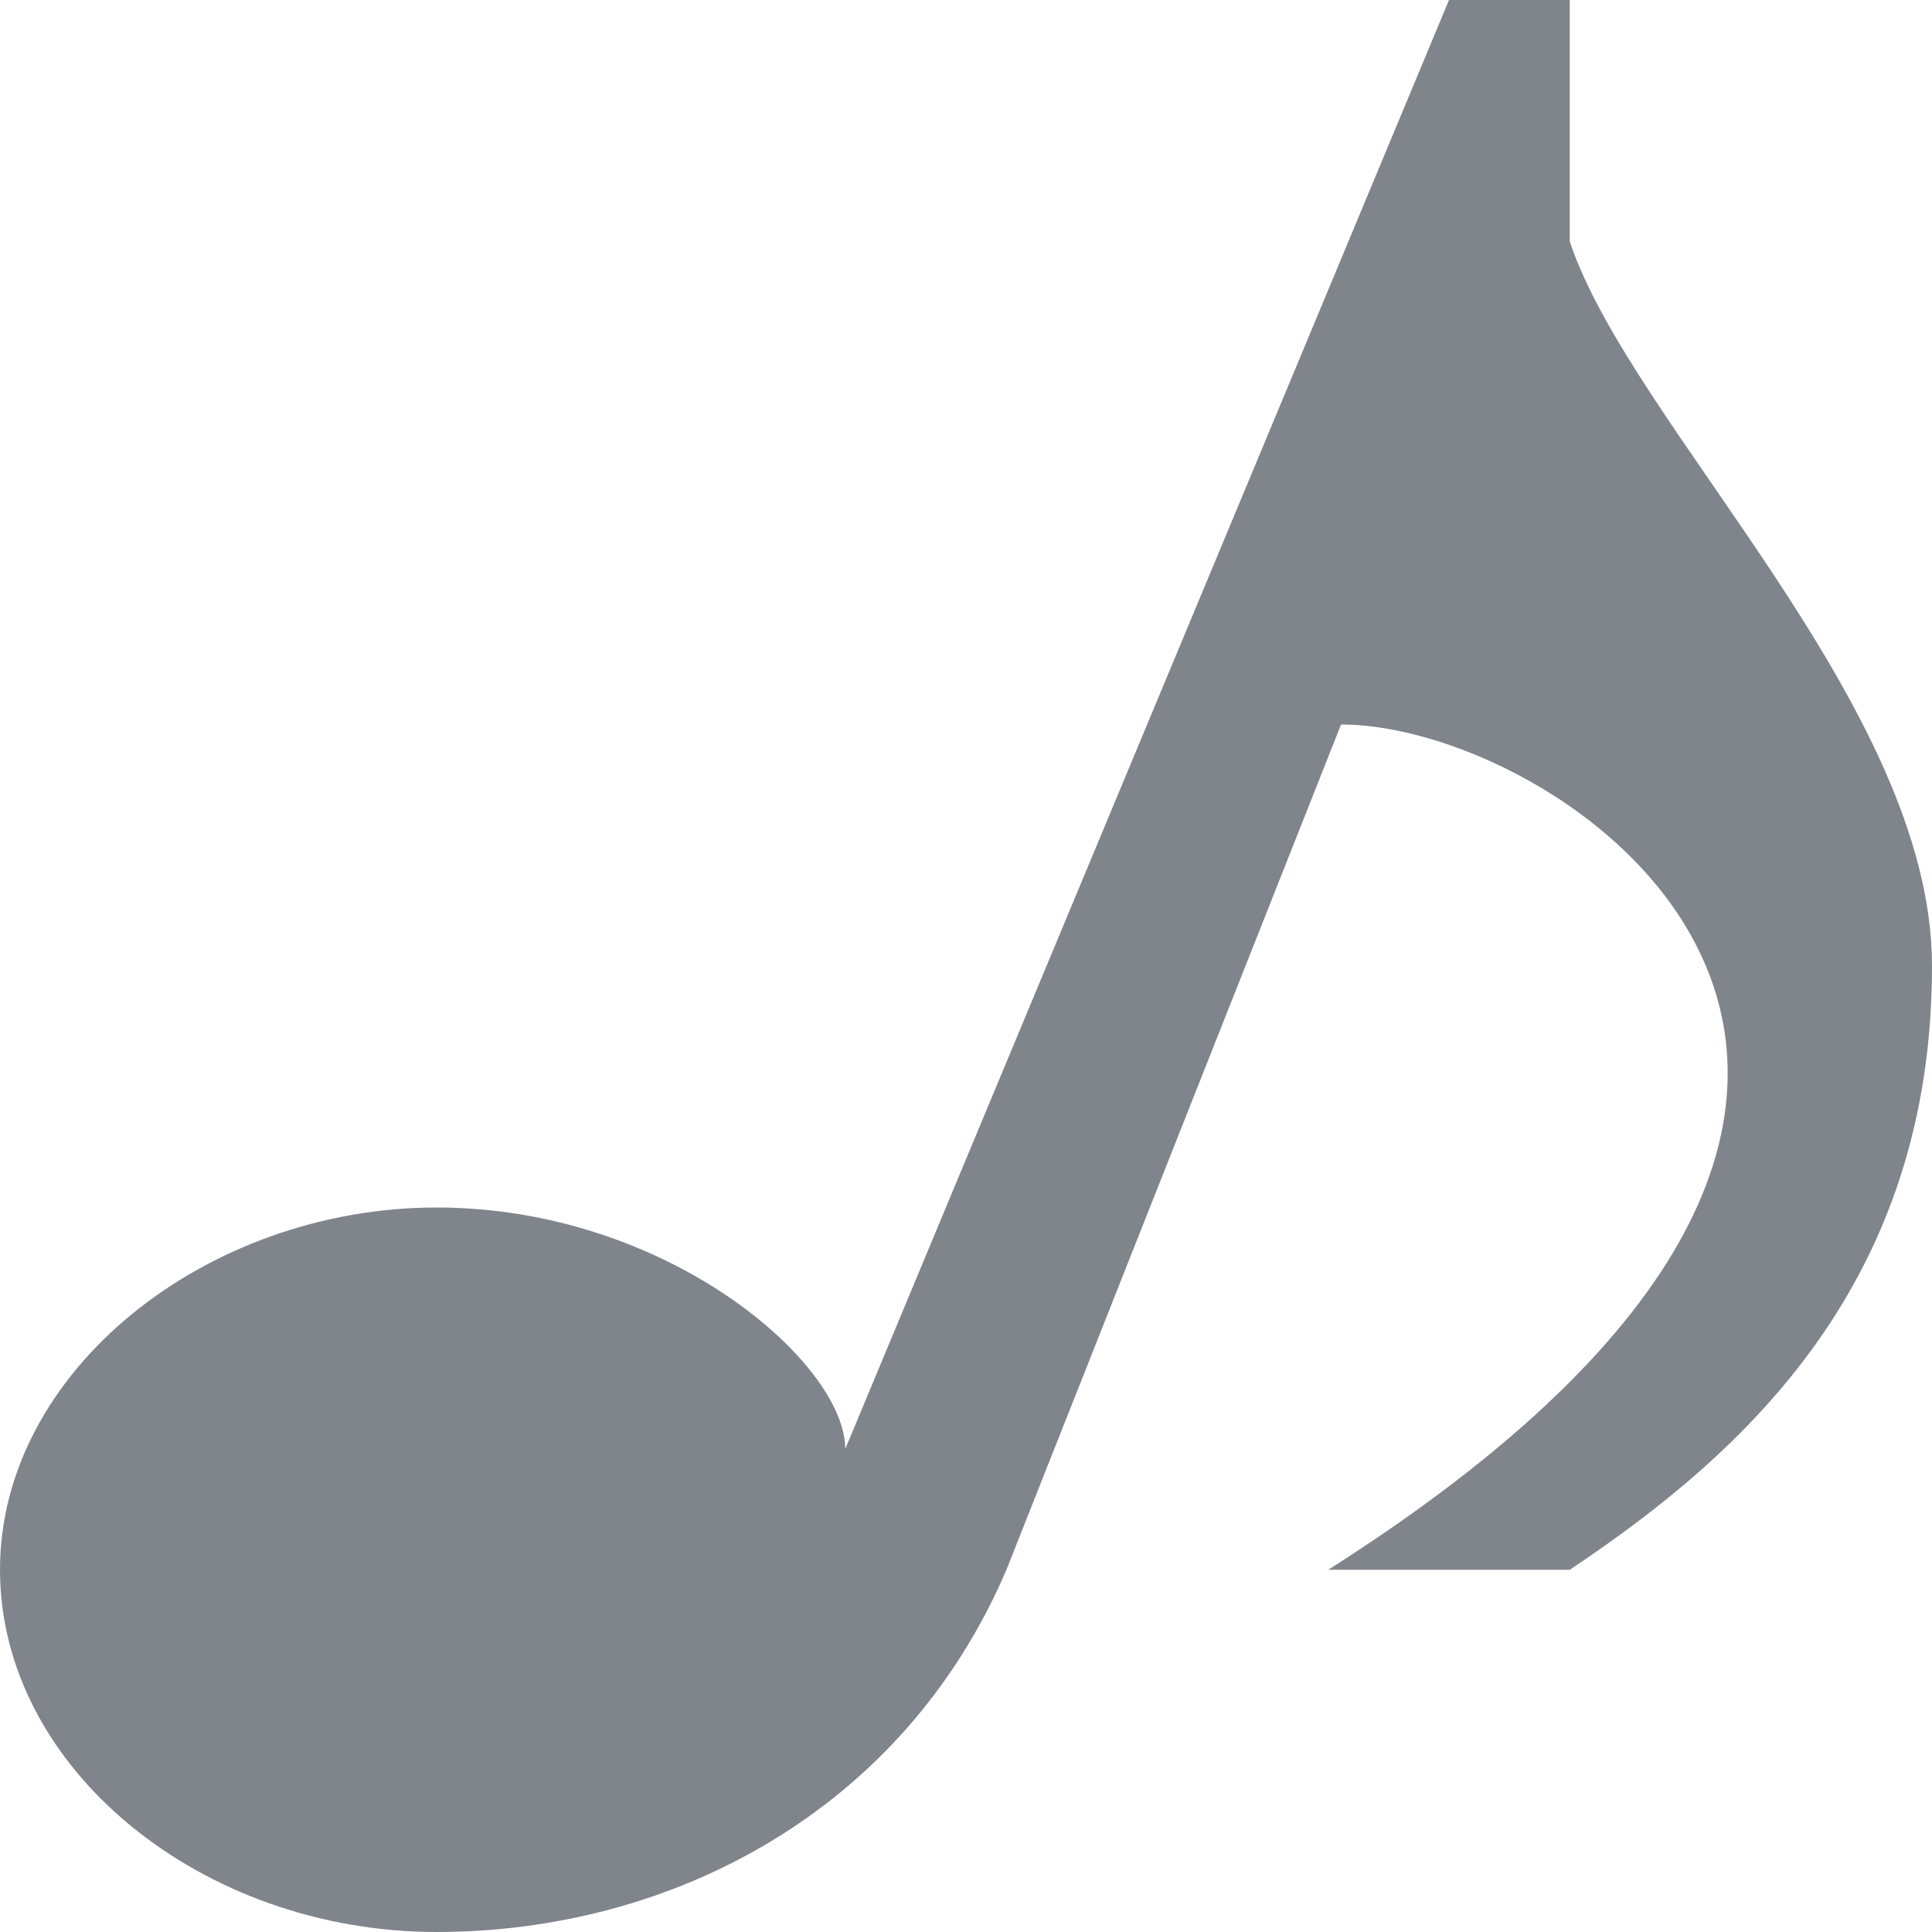
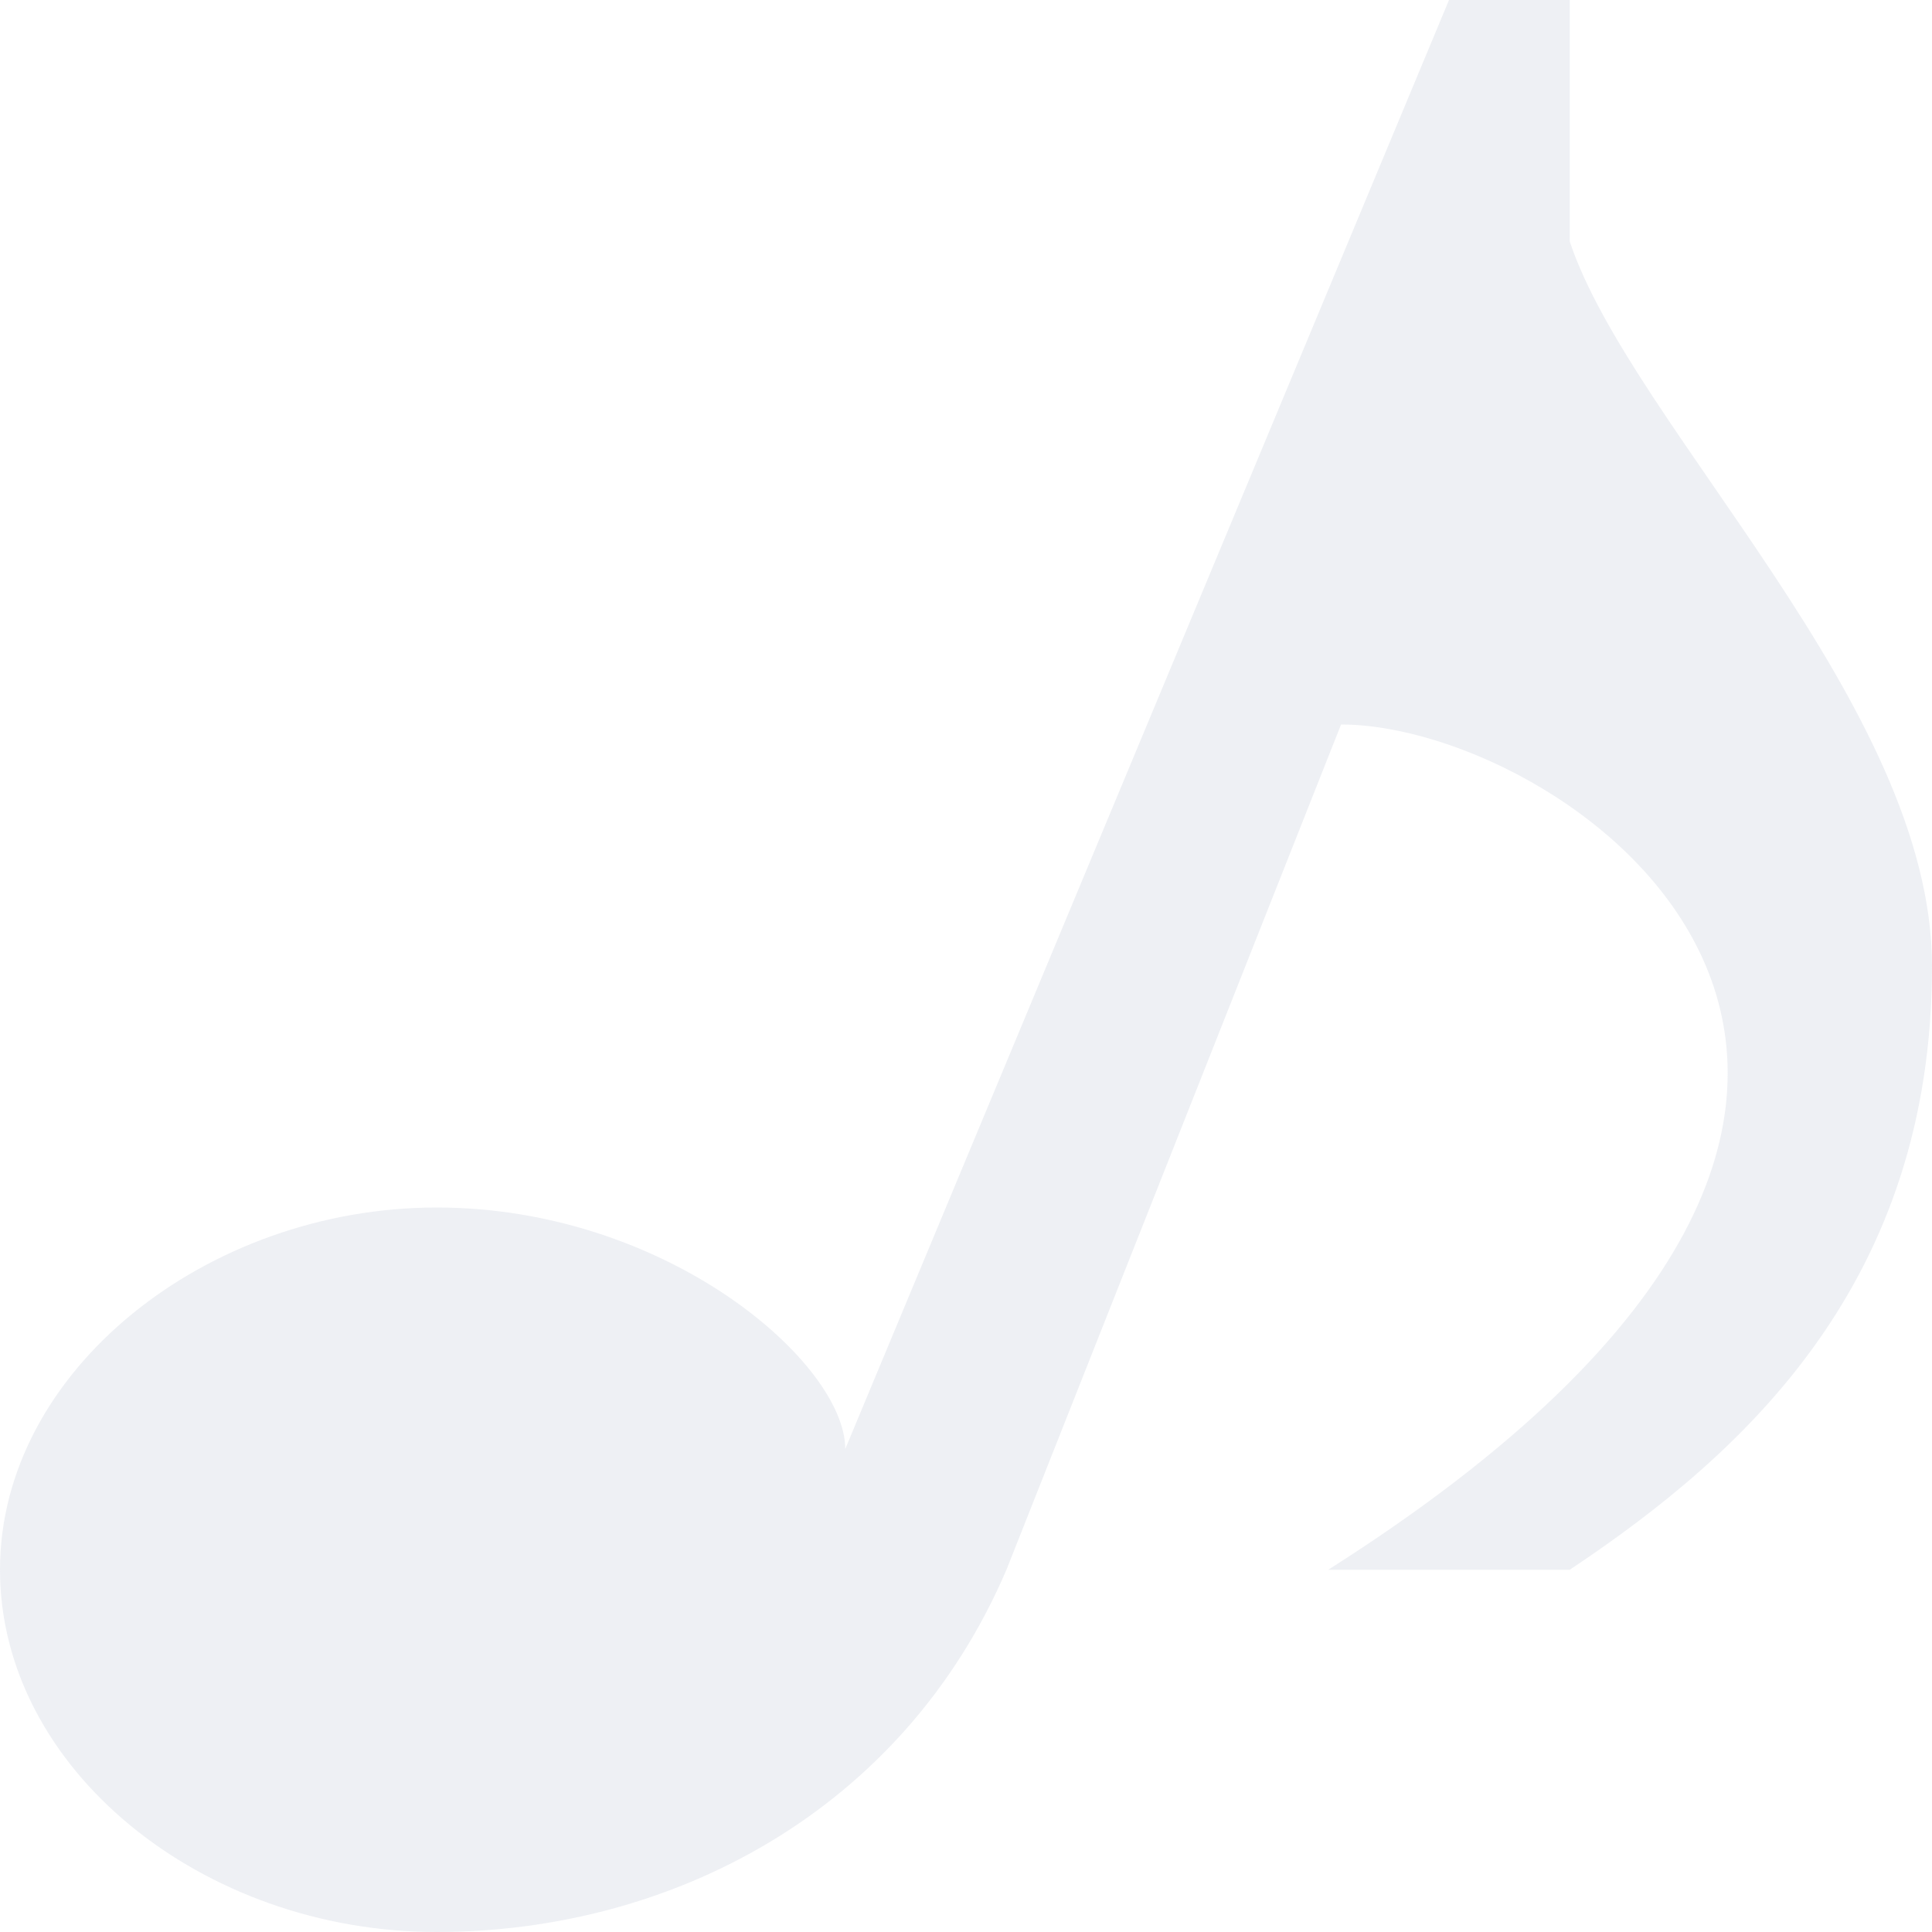
<svg xmlns="http://www.w3.org/2000/svg" id="svg13094" height="16" width="16" version="1.1">
  <defs id="defs13" />
-   <path id="path12179" d="M 12,0 7,12 C 7,11.288 5.523,10 3.616,10 1.71,10 0,11.353 0,13 c 0,1.647 1.673,3 3.616,3 1.944,0 3.863,-1 4.719,-3 L 11.106,6 C 13,6 17.305,9 11,13 l 2,0 c 1.472,-0.981 3,-2.392 3,-5 0,-2.16 -2.491,-4.472 -3,-6 l 0,-2 z" style="fill:#434a54;fill-opacity:0.675;fill-rule:nonzero" />
+   <path id="path12179" d="M 12,0 7,12 C 7,11.288 5.523,10 3.616,10 1.71,10 0,11.353 0,13 c 0,1.647 1.673,3 3.616,3 1.944,0 3.863,-1 4.719,-3 L 11.106,6 C 13,6 17.305,9 11,13 l 2,0 c 1.472,-0.981 3,-2.392 3,-5 0,-2.16 -2.491,-4.472 -3,-6 l 0,-2 z" style="fill:#EDEFF3;fill-opacity:0.912;fill-rule:nonzero" />
</svg>
